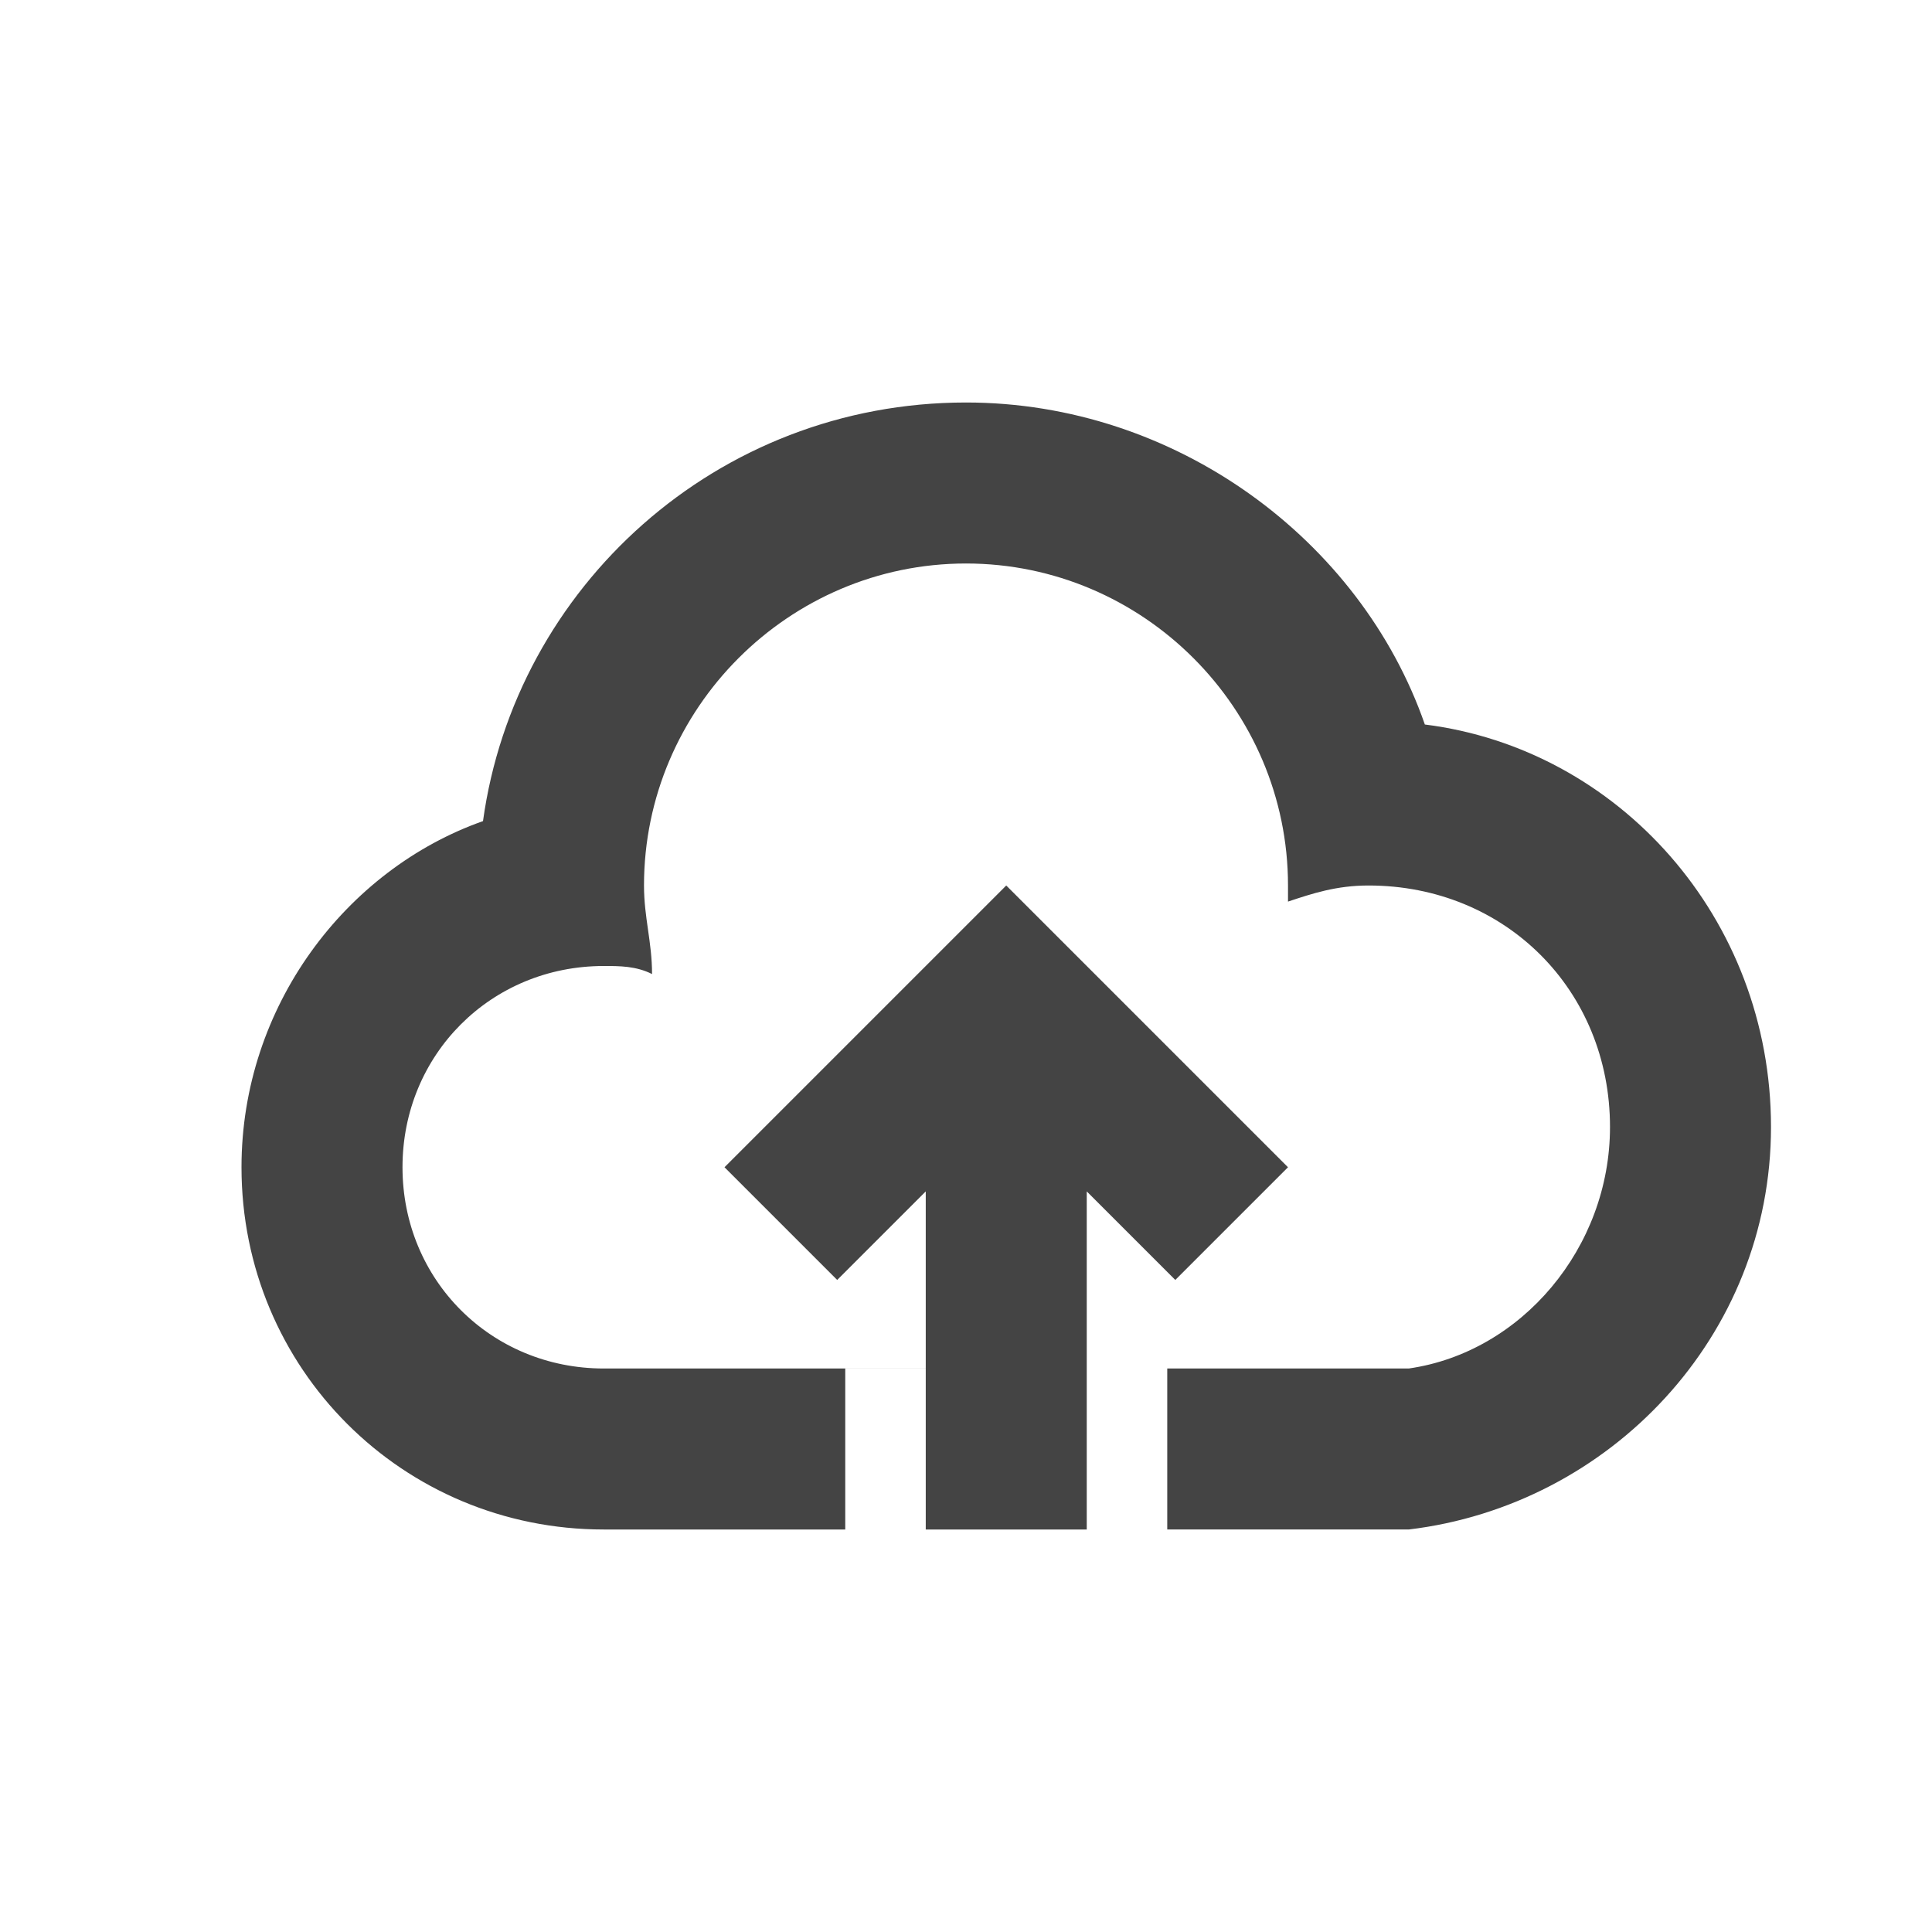
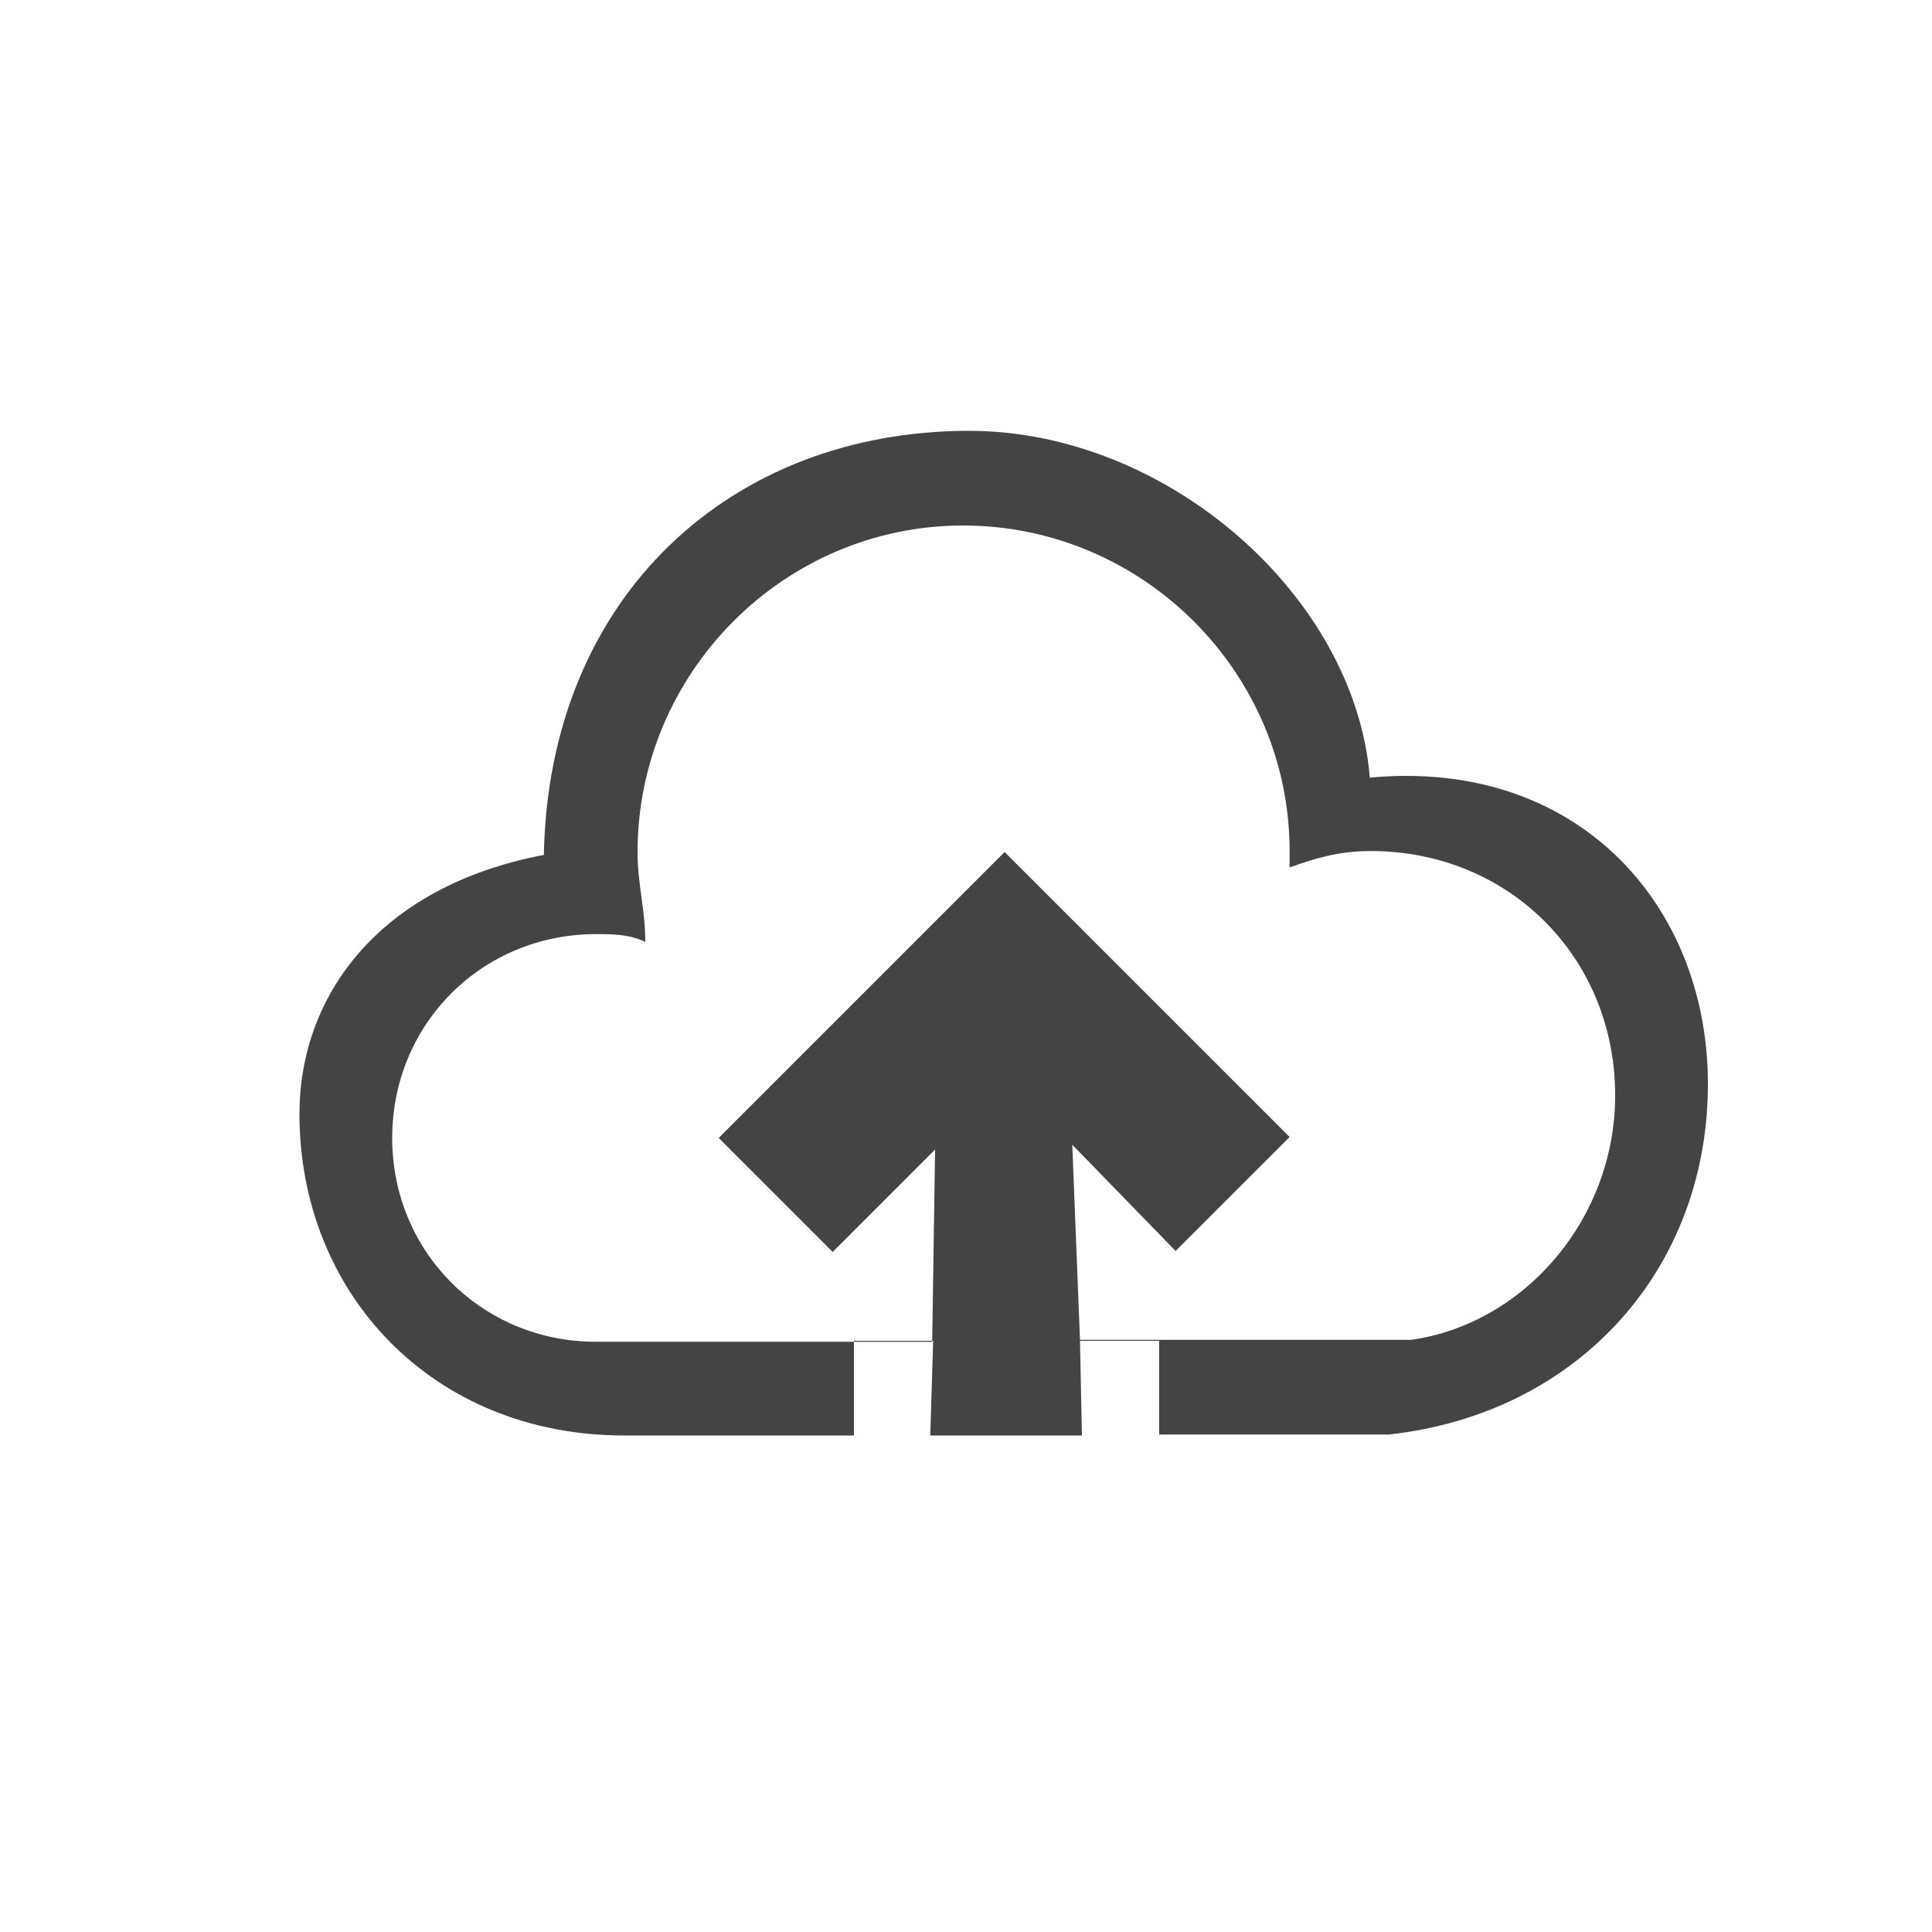
- <svg xmlns="http://www.w3.org/2000/svg" t="1652279025989" class="icon" viewBox="0 0 1024 1024" version="1.1" p-id="8769" width="200" height="200">
-   <defs>
-     <style type="text/css" />
-   </defs>
-   <path d="M576 631.467V725.333h170.667c59.733-8.533 106.667-64 106.667-128 0-72.533-55.467-128-128-128-17.067 0-29.867 4.267-42.667 8.533V469.333c0-93.867-76.8-170.667-170.667-170.667s-170.667 76.8-170.667 170.667c0 17.067 4.267 29.867 4.267 46.933-8.533-4.267-17.067-4.267-25.6-4.267C260.267 512 213.333 558.933 213.333 618.667S260.267 725.333 320 725.333h170.667v-93.867l-46.933 46.933L384 618.667l149.333-149.333 149.333 149.333-59.733 59.733-46.933-46.933z m0 93.867v85.333h-85.333v-85.333h-42.667v85.333h-128C213.333 810.667 128 725.333 128 618.667c0-85.333 55.467-157.867 128-183.467C273.067 311.467 379.733 213.333 512 213.333c110.933 0 209.067 72.533 243.2 170.667 102.4 12.8 183.467 102.4 183.467 213.333s-85.333 200.533-192 213.333h-128v-85.333h-42.667z" fill="#444444" p-id="8770" />
+ <svg xmlns="http://www.w3.org/2000/svg" version="1.1" id="图层_1" x="0px" y="0px" viewBox="0 0 200 200" style="enable-background:new 0 0 200 200;" xml:space="preserve">
+   <style type="text/css">
+ 	.st0{fill:#444444;}
+ </style>
+   <path class="st0" d="M111,118.5l0.8,20.2h34.3c11.8-1.7,21.1-12.6,21.1-25.3c0-14.3-11-25.3-25.3-25.3c-3.4,0-5.9,0.8-8.4,1.7v-1.7  c0-18.5-15.2-33.7-33.8-33.7S66,69.7,66,88.2c0,3.4,0.8,5.9,0.8,9.3c-1.7-0.8-3.4-0.8-5.1-0.8c-11.8,0-21.1,9.3-21.1,21.1  s9.3,21.1,21.1,21.1h34.8l0.3-19.9l-10.6,10.6l-11.8-11.8L104,88.2l29.5,29.5l-11.8,11.8L111,118.5L111,118.5z M111.8,138.8l0.2,9.8  H96.3l0.3-9.8h-8.2v9.8H64.6c-19.8,0-33.6-14.7-33.6-33.3c0-12,8-23.5,25.3-26.8c0.5-26.8,19.4-43.9,44-43.9  c20.6,0,40,17.2,41.5,35.9c21.3-2,34.8,12.9,35,31.3c0.2,19.3-13.2,34.5-33,36.7H120v-9.7H111.8L111.8,138.8z" />
</svg>
